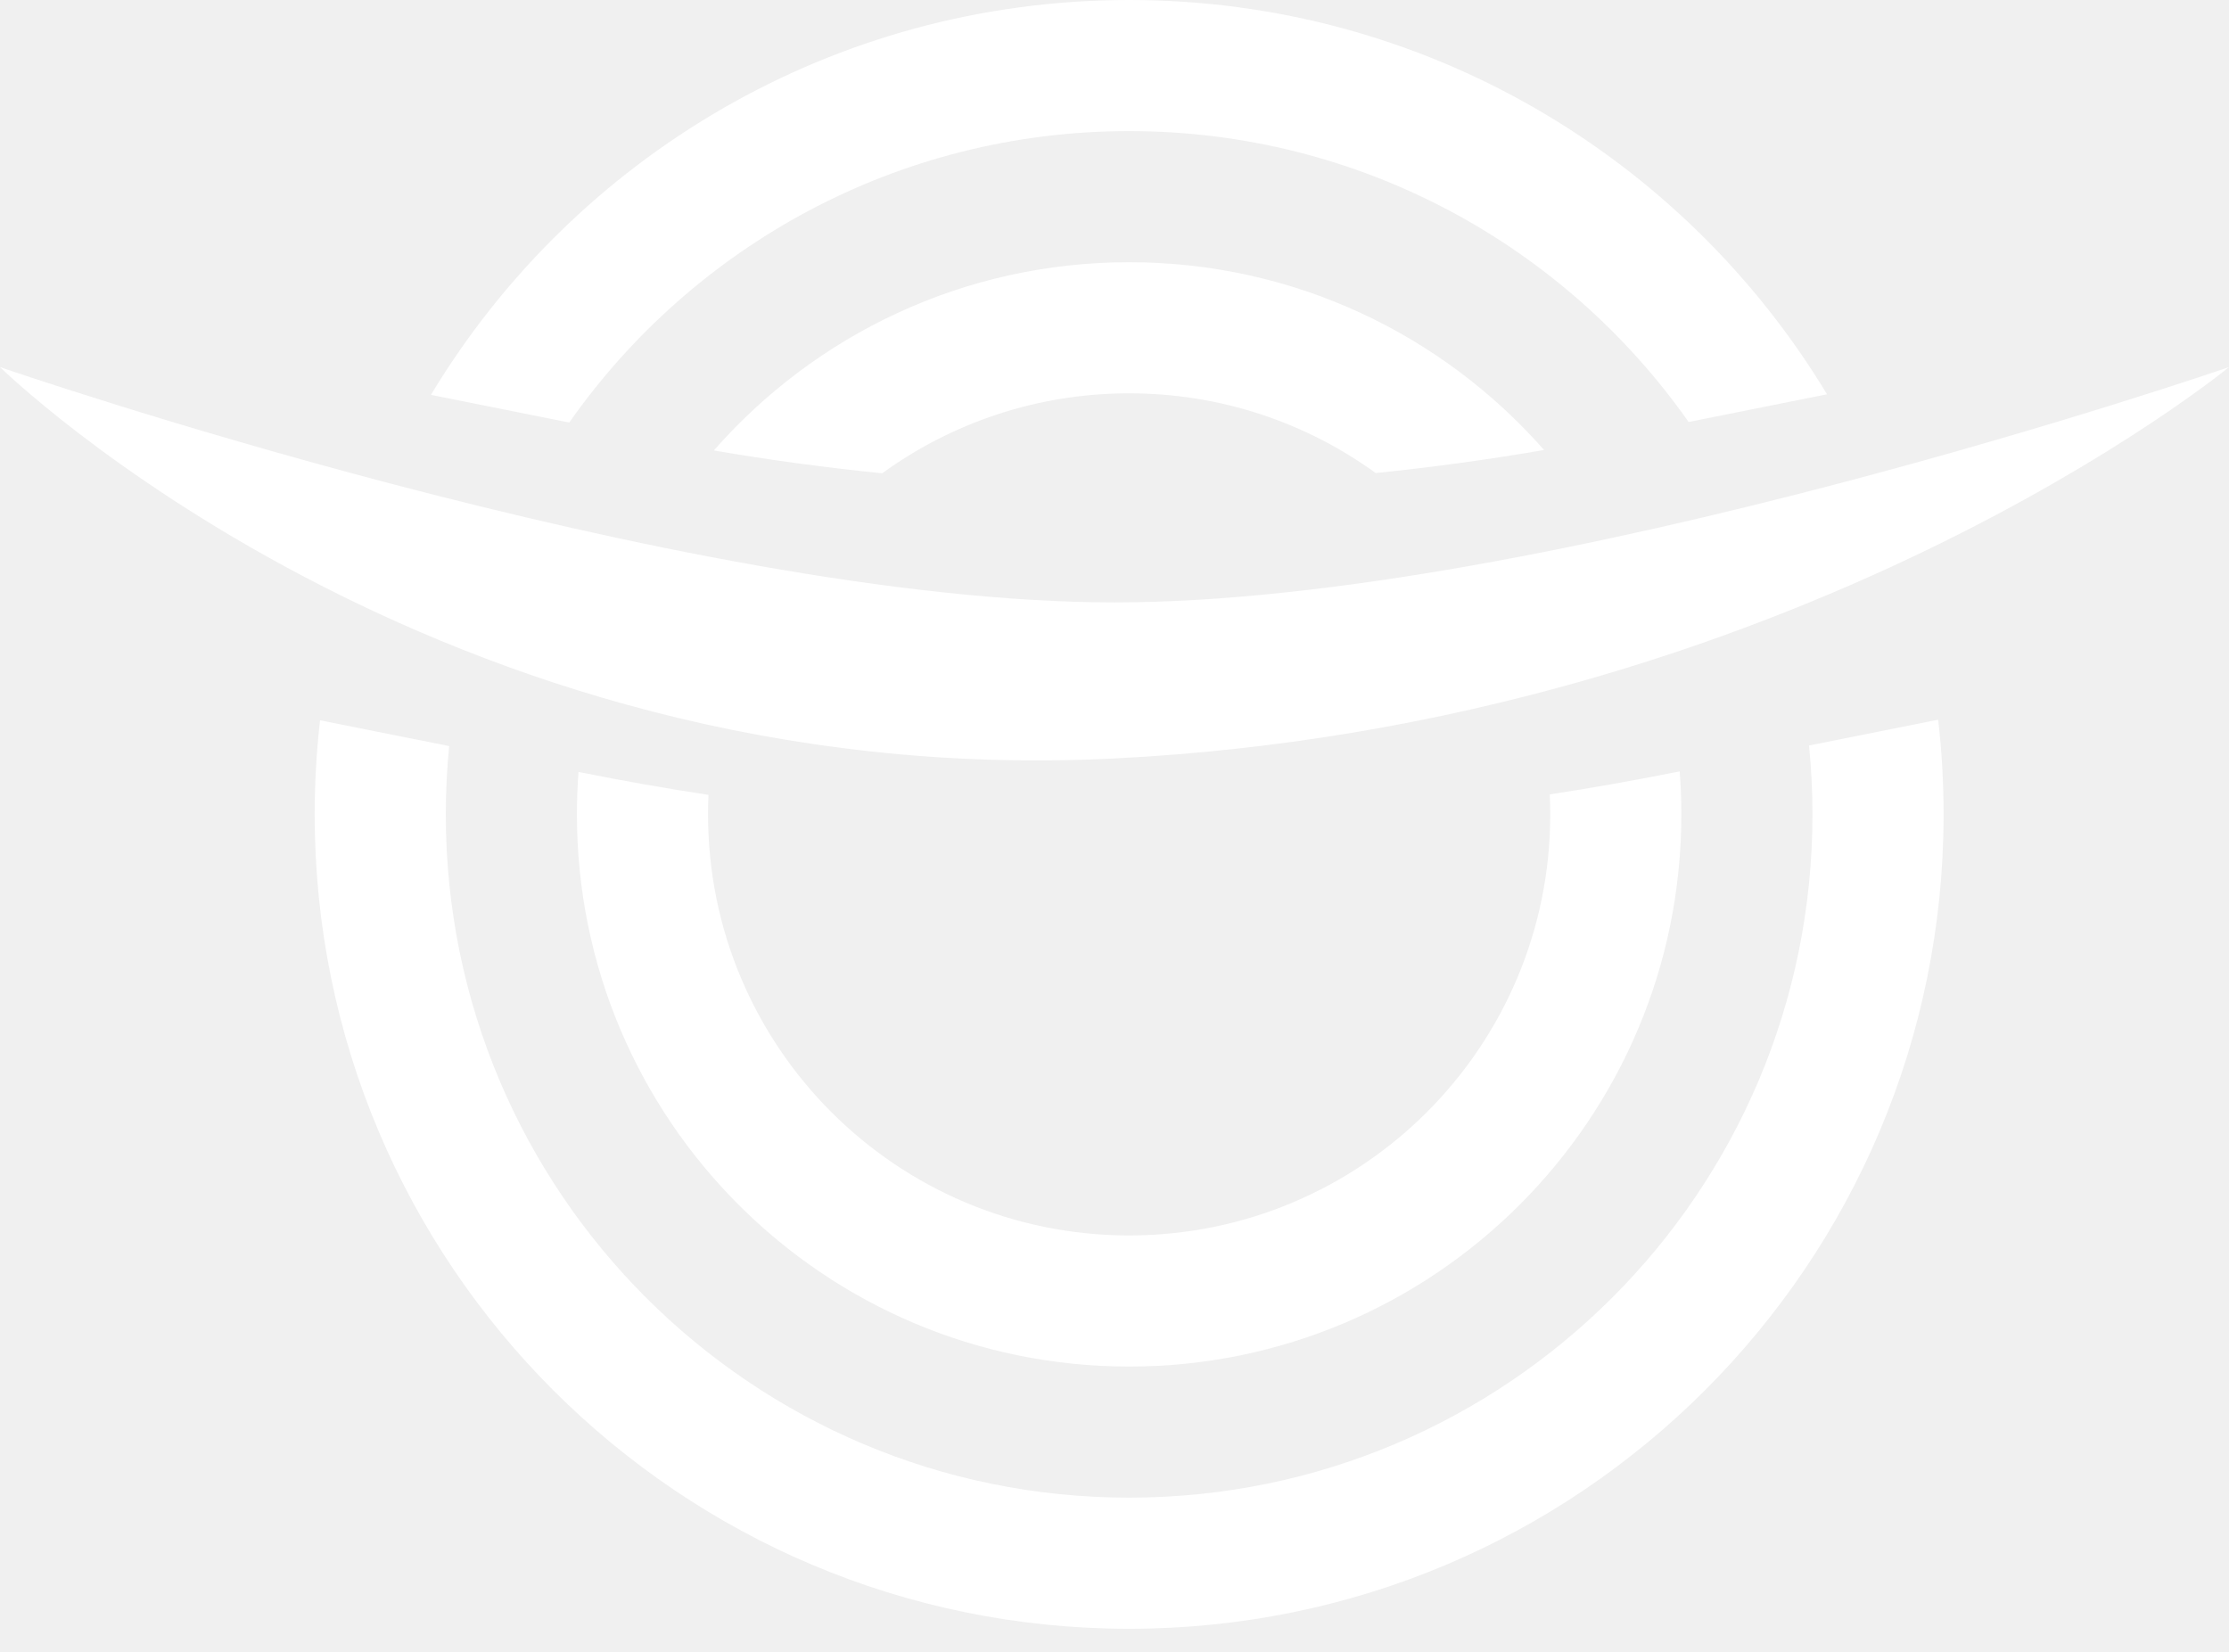
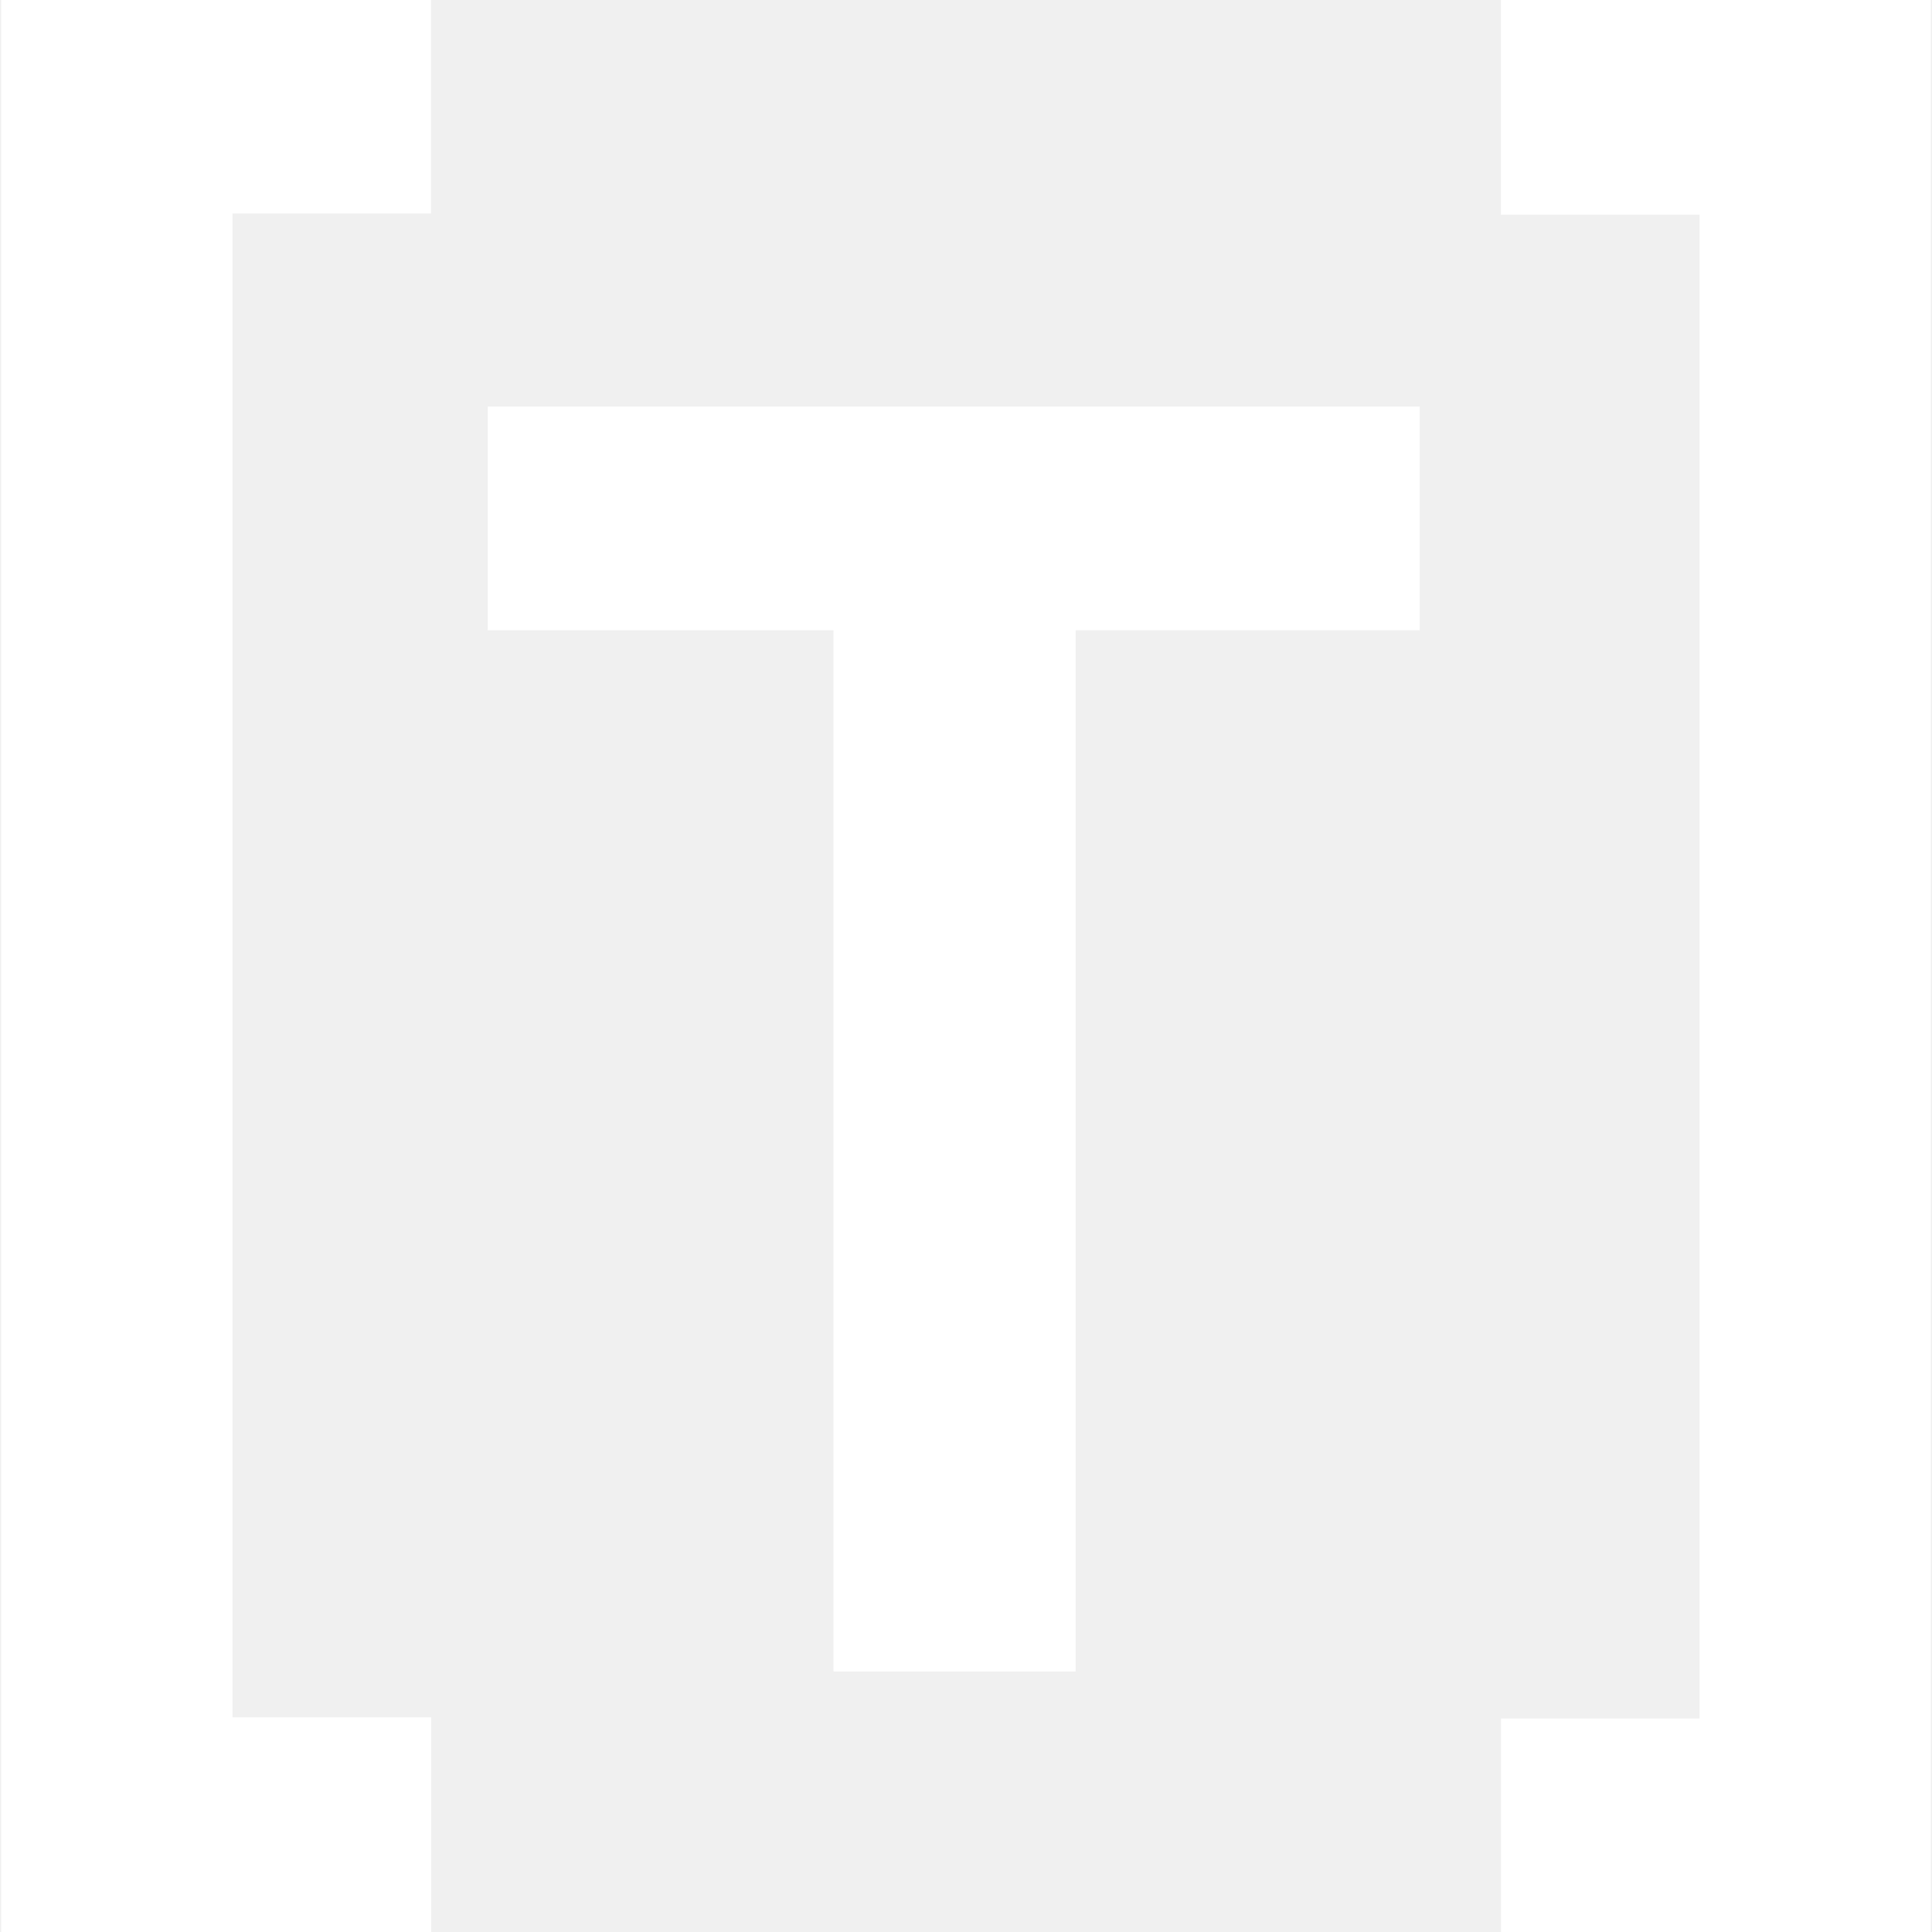
- <svg xmlns="http://www.w3.org/2000/svg" width="85" height="63" viewBox="0 0 85 63" fill="none">
-   <path fill-rule="evenodd" clip-rule="evenodd" d="M27.017 30.314C27.006 30.56 27 30.808 27 31.058C27 39.927 34.189 47.116 43.058 47.116C51.927 47.116 59.116 39.927 59.116 31.058C59.116 30.803 59.11 30.549 59.098 30.296C60.699 30.051 62.295 29.77 63.886 29.451L64.053 29.418C64.095 29.959 64.116 30.506 64.116 31.058C64.116 42.688 54.688 52.116 43.058 52.116C31.428 52.116 22 42.688 22 31.058C22 30.514 22.021 29.975 22.061 29.441L22.114 29.451C23.743 29.777 25.378 30.065 27.017 30.314ZM52.461 18.04C49.818 16.127 46.57 15 43.058 15C39.54 15 36.286 16.131 33.641 18.05C31.494 17.834 29.353 17.544 27.221 17.179C31.081 12.778 36.745 10 43.058 10C49.363 10 55.021 12.771 58.88 17.161C56.749 17.529 54.608 17.821 52.461 18.04ZM68.985 28.432C69.072 29.295 69.116 30.172 69.116 31.058C69.116 45.45 57.45 57.116 43.058 57.116C28.667 57.116 17 45.45 17 31.058C17 30.179 17.044 29.311 17.128 28.454L12.205 27.47C12.07 28.647 12 29.844 12 31.058C12 48.211 25.905 62.116 43.058 62.116C60.211 62.116 74.116 48.211 74.116 31.058C74.116 29.837 74.046 28.632 73.909 27.447L68.985 28.432ZM69.671 15.037L64.393 16.093C59.678 9.384 51.88 5 43.058 5C34.227 5 26.422 9.393 21.709 16.113L16.433 15.058C21.867 6.035 31.758 0 43.058 0C54.35 0 64.234 6.026 69.671 15.037Z" fill="white" />
-   <mask id="path-2-inside-1" fill="white">
-     <path d="M42.5 28.925C16.546 30.231 0 14 0 14C0 14 26 22.974 42.5 22.974C59 22.974 85 14 85 14C85 14 68.454 27.619 42.5 28.925Z" />
-   </mask>
-   <path d="M0 14L5.873 -3.015L-12.605 26.849L0 14ZM42.5 28.925L41.595 10.948L42.5 28.925ZM85 14L96.439 27.898L79.127 -3.015L85 14ZM0 14C-12.605 26.849 -12.6 26.855 -12.595 26.86C-12.593 26.862 -12.587 26.867 -12.584 26.871C-12.576 26.878 -12.569 26.885 -12.56 26.893C-12.544 26.909 -12.527 26.925 -12.509 26.943C-12.473 26.978 -12.432 27.017 -12.387 27.061C-12.297 27.147 -12.189 27.248 -12.064 27.365C-11.814 27.597 -11.495 27.887 -11.107 28.227C-10.333 28.906 -9.282 29.787 -7.966 30.797C-5.346 32.807 -1.615 35.375 3.117 37.872C12.559 42.854 26.401 47.758 43.405 46.903L41.595 10.948C32.645 11.398 25.237 8.839 19.917 6.033C17.268 4.635 15.241 3.227 13.948 2.235C13.307 1.743 12.863 1.366 12.631 1.162C12.515 1.061 12.454 1.004 12.448 0.999C12.446 0.997 12.458 1.008 12.484 1.033C12.497 1.045 12.513 1.061 12.533 1.081C12.544 1.09 12.555 1.101 12.566 1.113C12.572 1.119 12.579 1.125 12.585 1.131C12.588 1.134 12.593 1.139 12.595 1.141C12.6 1.145 12.605 1.15 0 14ZM43.405 46.903C59.328 46.101 72.316 41.53 81.317 37.178C85.834 34.995 89.418 32.833 91.955 31.151C93.227 30.308 94.245 29.579 94.995 29.02C95.37 28.741 95.679 28.503 95.92 28.314C96.041 28.219 96.144 28.137 96.231 28.067C96.274 28.032 96.313 28 96.348 27.972C96.365 27.958 96.382 27.945 96.397 27.932C96.404 27.926 96.412 27.92 96.419 27.914C96.422 27.911 96.428 27.907 96.429 27.906C96.434 27.902 96.439 27.898 85 14C73.561 0.102 73.566 0.099 73.57 0.095C73.572 0.093 73.576 0.089 73.579 0.087C73.586 0.082 73.591 0.077 73.597 0.073C73.608 0.063 73.618 0.055 73.628 0.047C73.647 0.032 73.661 0.02 73.673 0.011C73.695 -0.007 73.703 -0.013 73.696 -0.007C73.682 0.004 73.61 0.06 73.482 0.155C73.226 0.346 72.748 0.692 72.063 1.146C70.687 2.058 68.513 3.383 65.648 4.767C59.889 7.552 51.627 10.443 41.595 10.948L43.405 46.903ZM85 14C79.127 -3.015 79.129 -3.016 79.13 -3.016C79.131 -3.016 79.132 -3.017 79.133 -3.017C79.134 -3.017 79.135 -3.018 79.136 -3.018C79.137 -3.018 79.137 -3.018 79.135 -3.018C79.131 -3.016 79.121 -3.013 79.106 -3.008C79.074 -2.997 79.019 -2.978 78.94 -2.952C78.784 -2.899 78.537 -2.816 78.207 -2.707C77.547 -2.489 76.561 -2.169 75.317 -1.78C72.818 -1 69.327 0.039 65.375 1.075C57.005 3.268 48.283 4.974 42.5 4.974V40.974C53.217 40.974 65.745 38.193 74.5 35.899C79.111 34.691 83.151 33.487 86.043 32.585C87.494 32.132 88.668 31.751 89.494 31.478C89.908 31.341 90.235 31.232 90.468 31.153C90.584 31.114 90.677 31.082 90.744 31.059C90.778 31.047 90.806 31.038 90.828 31.031C90.838 31.027 90.847 31.024 90.855 31.021C90.859 31.02 90.862 31.019 90.865 31.018C90.867 31.017 90.868 31.017 90.869 31.016C90.871 31.016 90.873 31.015 85 14ZM42.5 4.974C36.717 4.974 27.995 3.268 19.625 1.075C15.673 0.039 12.182 -1 9.684 -1.78C8.439 -2.169 7.453 -2.489 6.793 -2.707C6.463 -2.816 6.216 -2.899 6.06 -2.952C5.981 -2.978 5.926 -2.997 5.895 -3.008C5.879 -3.013 5.869 -3.016 5.865 -3.018C5.863 -3.018 5.863 -3.018 5.864 -3.018C5.865 -3.018 5.866 -3.017 5.867 -3.017C5.868 -3.017 5.869 -3.016 5.87 -3.016C5.871 -3.016 5.873 -3.015 0 14C-5.873 31.015 -5.871 31.016 -5.869 31.016C-5.868 31.017 -5.866 31.017 -5.865 31.018C-5.862 31.019 -5.859 31.02 -5.855 31.021C-5.847 31.024 -5.838 31.027 -5.827 31.031C-5.806 31.038 -5.778 31.047 -5.744 31.059C-5.676 31.082 -5.584 31.114 -5.468 31.153C-5.235 31.232 -4.908 31.341 -4.494 31.478C-3.668 31.751 -2.494 32.132 -1.043 32.585C1.849 33.487 5.889 34.691 10.5 35.899C19.255 38.193 31.783 40.974 42.5 40.974V4.974Z" fill="white" mask="url(#path-2-inside-1)" />
+ <svg xmlns="http://www.w3.org/2000/svg" role="img" viewBox="0 0 24 24">
+   <path fill="#fff" d="M.014 0h5.34v2.652H2.888v18.681h2.468V24H.015V0Zm17.622 5.049v2.78h-4.274v12.935h-3.008V7.83H6.059V5.05h11.577ZM23.986 24h-5.34v-2.652h2.467V2.667h-2.468V0h5.34v24Z" />
</svg>
